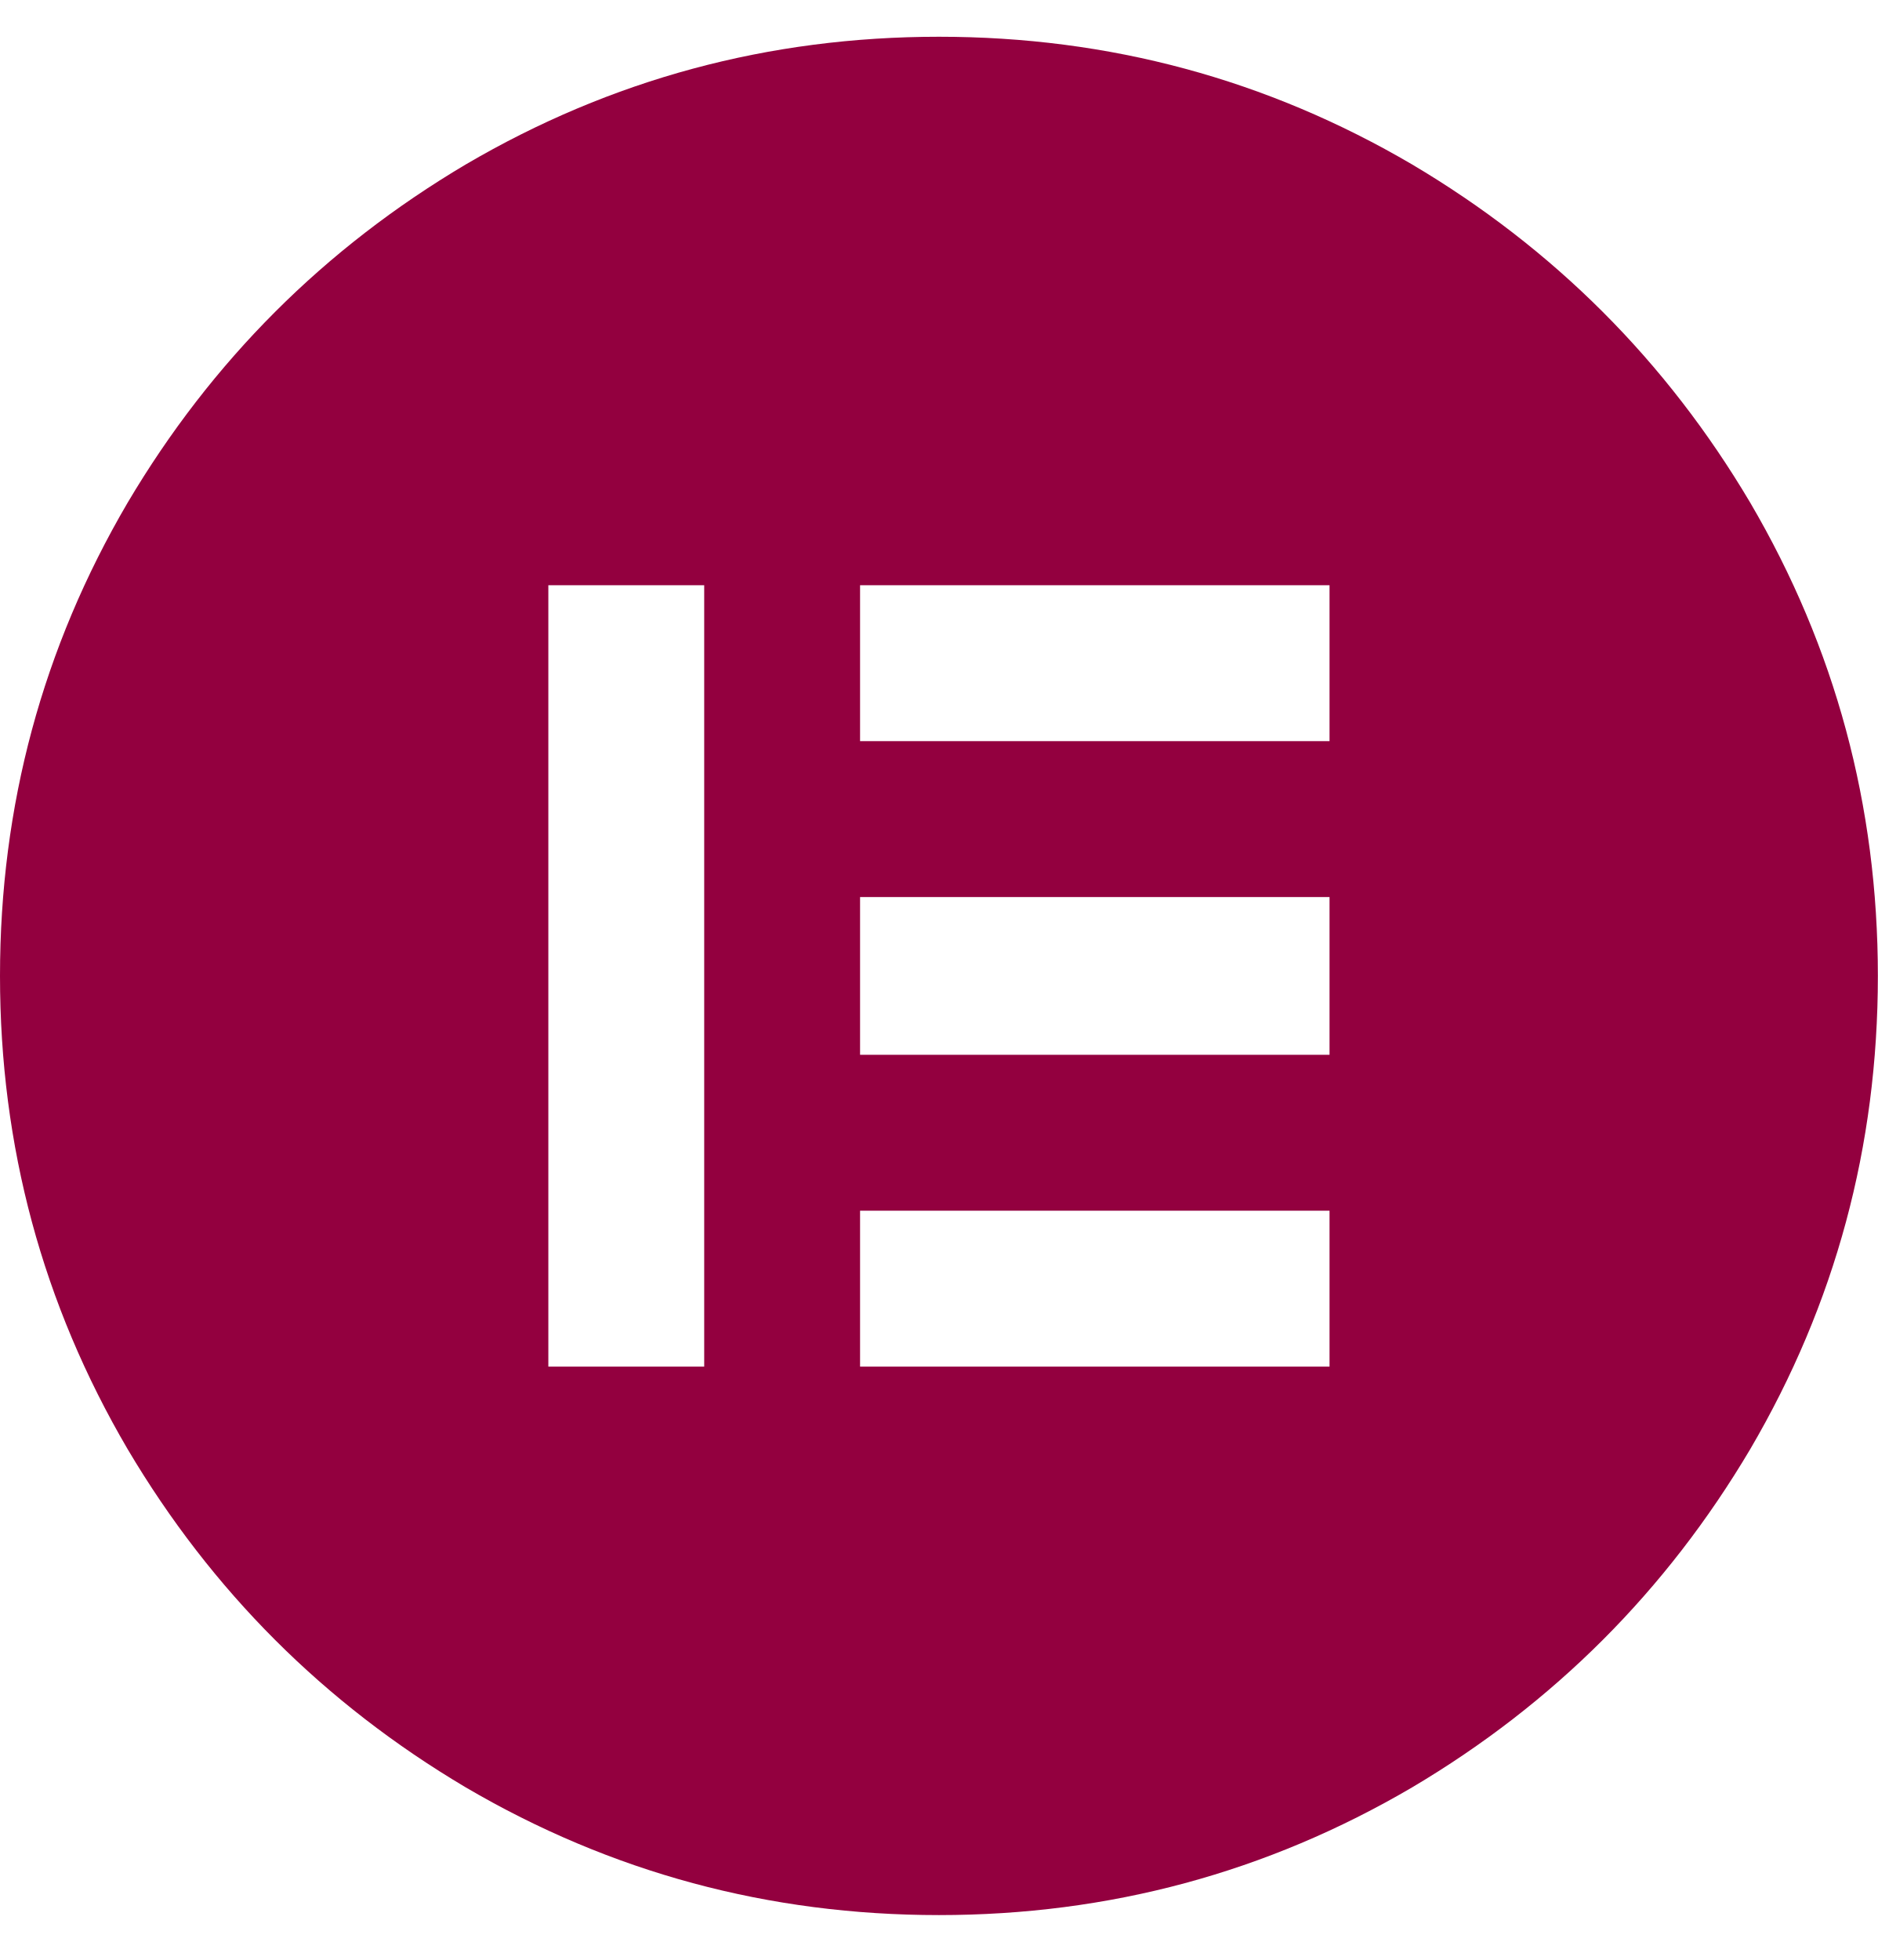
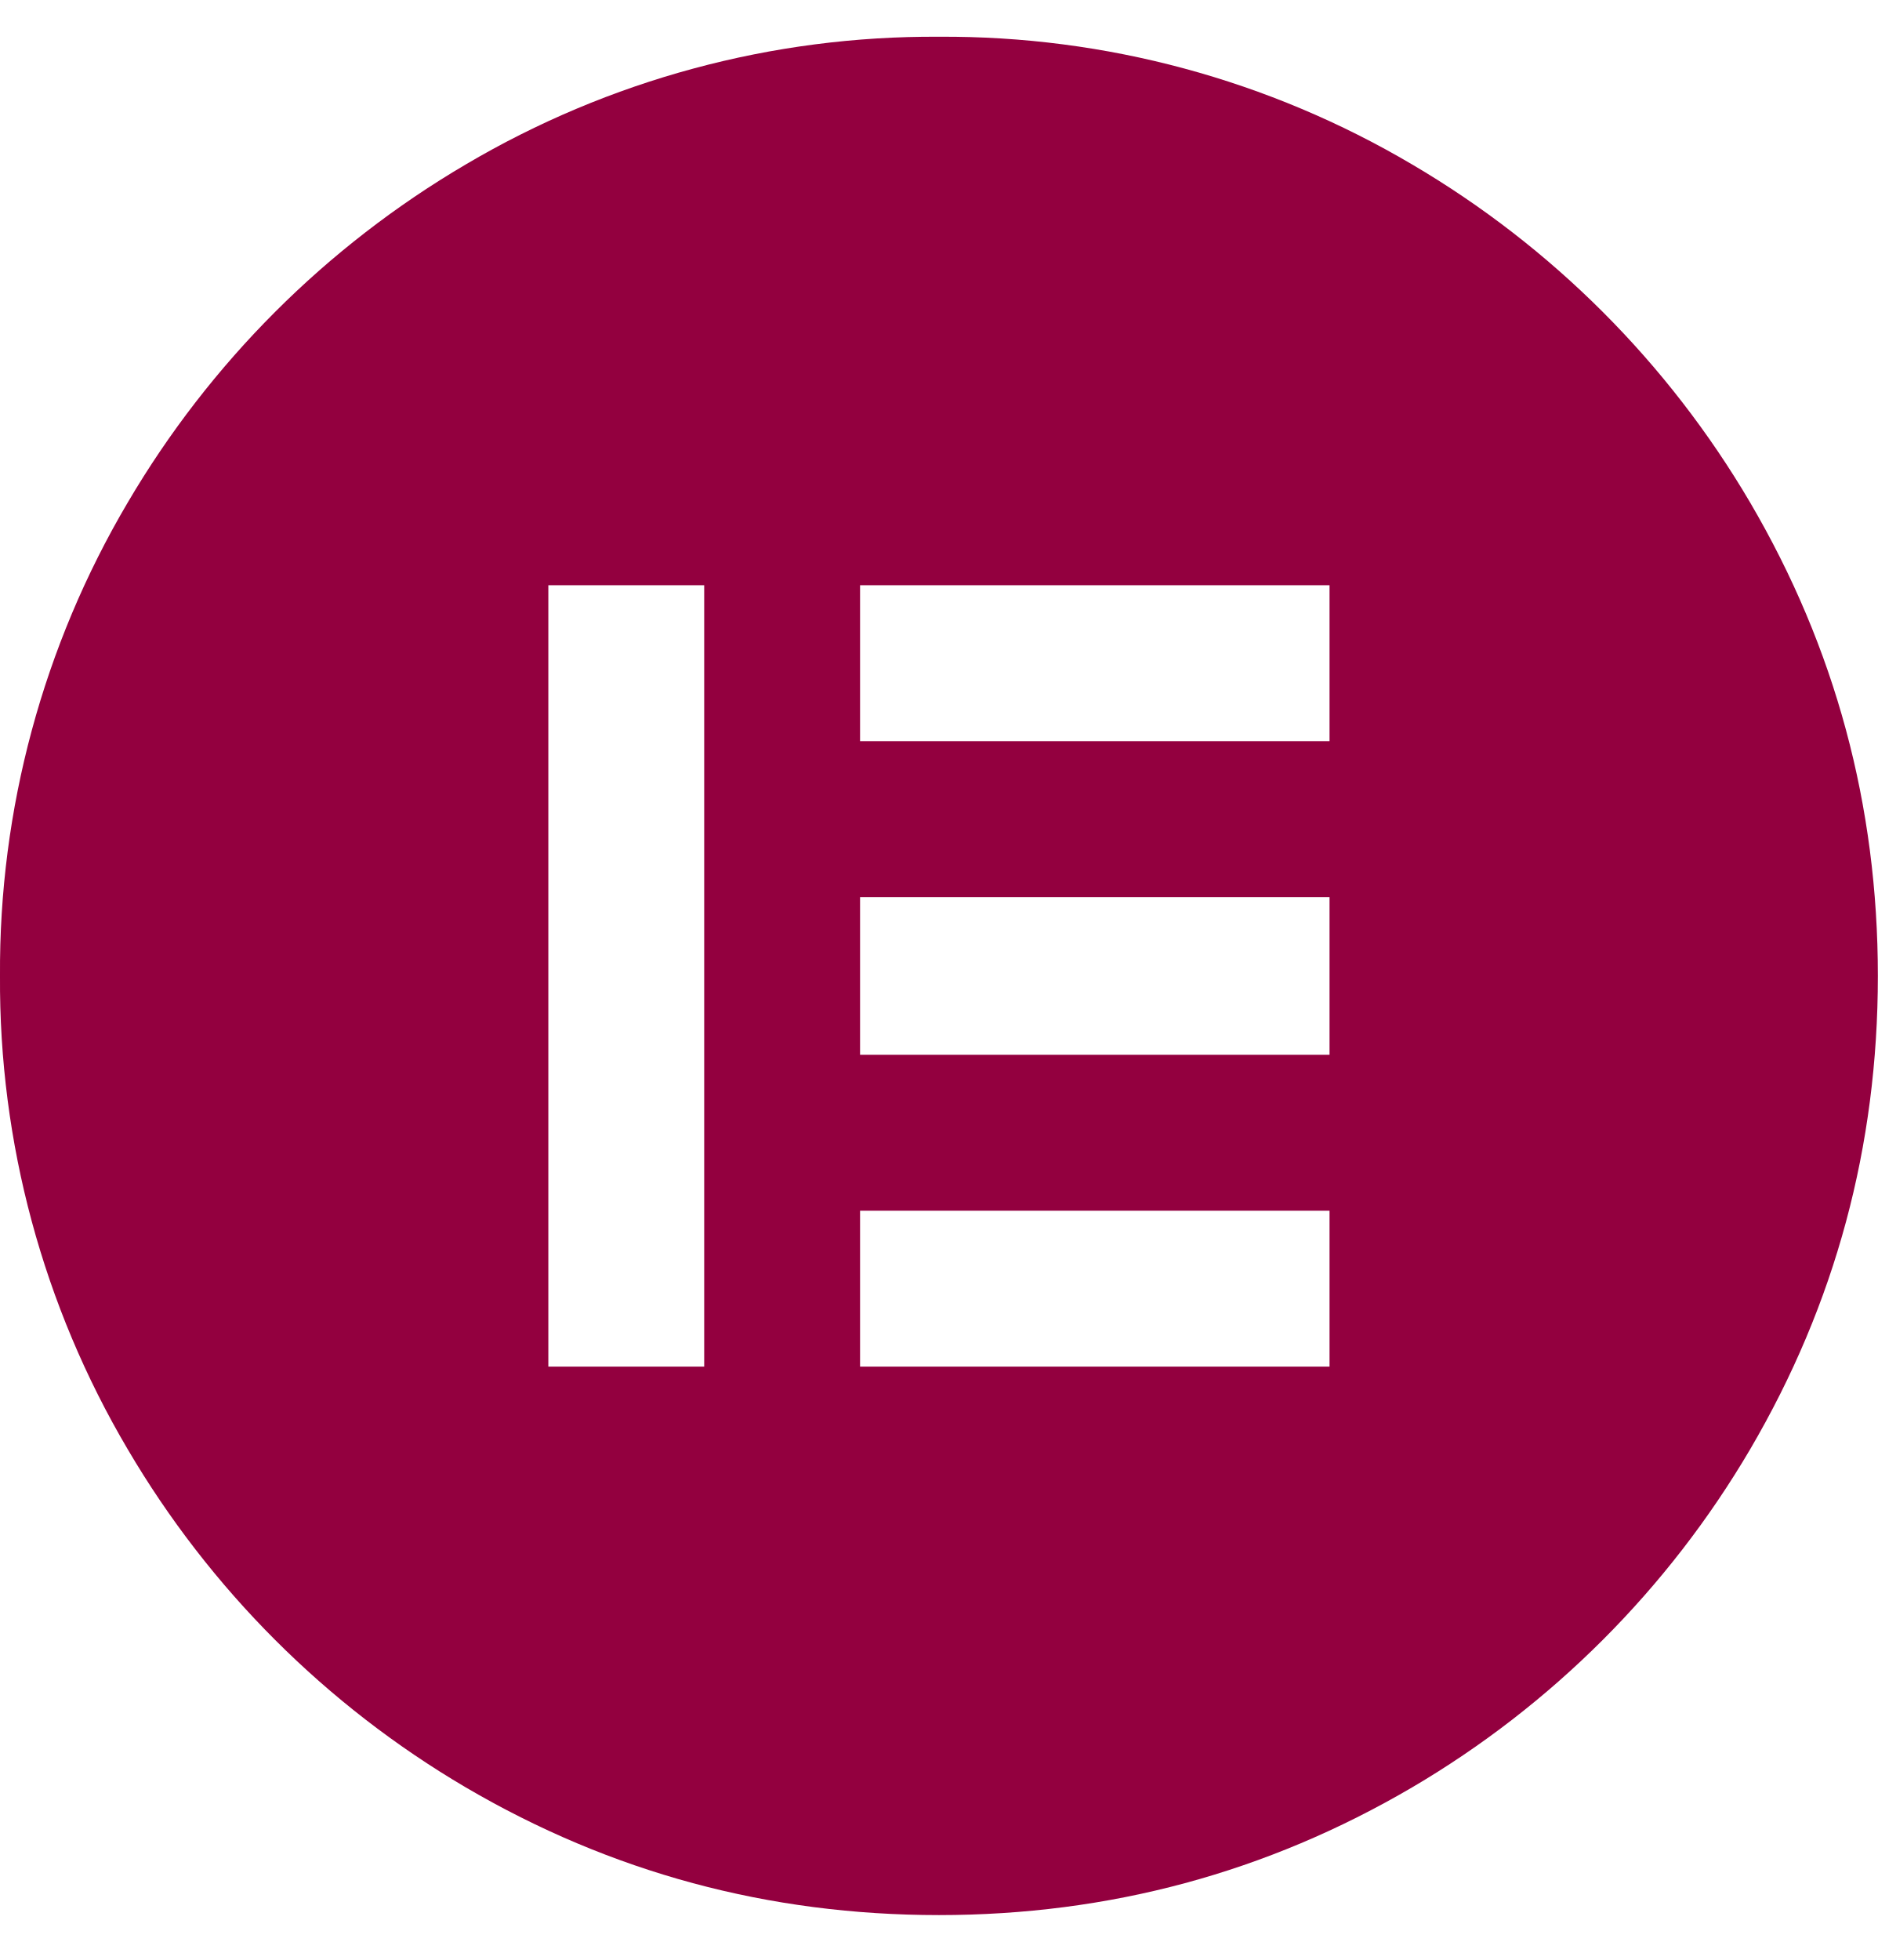
- <svg xmlns="http://www.w3.org/2000/svg" width="23" height="24" viewBox="0 0 23 24" fill="none">
-   <path d="M11.5 0.45C9.415 0.45 7.483 0.971 5.704 2.014C3.971 3.041 2.591 4.421 1.564 6.154C0.521 7.933 0 9.865 0 11.95C0 14.035 0.521 15.967 1.564 17.746C2.591 19.479 3.971 20.859 5.704 21.886C7.483 22.929 9.415 23.45 11.5 23.45C13.585 23.45 15.517 22.929 17.296 21.886C19.029 20.859 20.409 19.479 21.436 17.746C22.479 15.967 23 14.035 23 11.95C23 9.865 22.479 7.933 21.436 6.154C20.409 4.421 19.029 3.041 17.296 2.014C15.517 0.971 13.585 0.45 11.5 0.45ZM8.625 16.734H6.716V7.166H8.625V16.734ZM16.284 16.734H10.534V14.825H16.284V16.734ZM16.284 12.916H10.534V10.984H16.284V12.916ZM16.284 9.075H10.534V7.166H16.284V9.075Z" fill="#93003F" />
+ <svg xmlns="http://www.w3.org/2000/svg" width="23" height="24" fill="none">
+   <path d="M11.5.45a11.26 11.26 0 0 0-5.796 1.564 11.64 11.64 0 0 0-4.14 4.14A11.26 11.26 0 0 0 0 11.95a11.26 11.26 0 0 0 1.564 5.796 11.64 11.64 0 0 0 4.14 4.14c1.779 1.043 3.711 1.564 5.796 1.564s4.017-.521 5.796-1.564a11.64 11.64 0 0 0 4.14-4.14C22.479 15.967 23 14.035 23 11.95s-.521-4.017-1.564-5.796a11.64 11.64 0 0 0-4.14-4.14A11.26 11.26 0 0 0 11.5.45zM8.625 16.734H6.716V7.166h1.909v9.568zm7.659 0h-5.75v-1.909h5.75v1.909zm0-3.818h-5.75v-1.932h5.75v1.932zm0-3.841h-5.75V7.166h5.75v1.909z" fill="#93003f" />
</svg>
